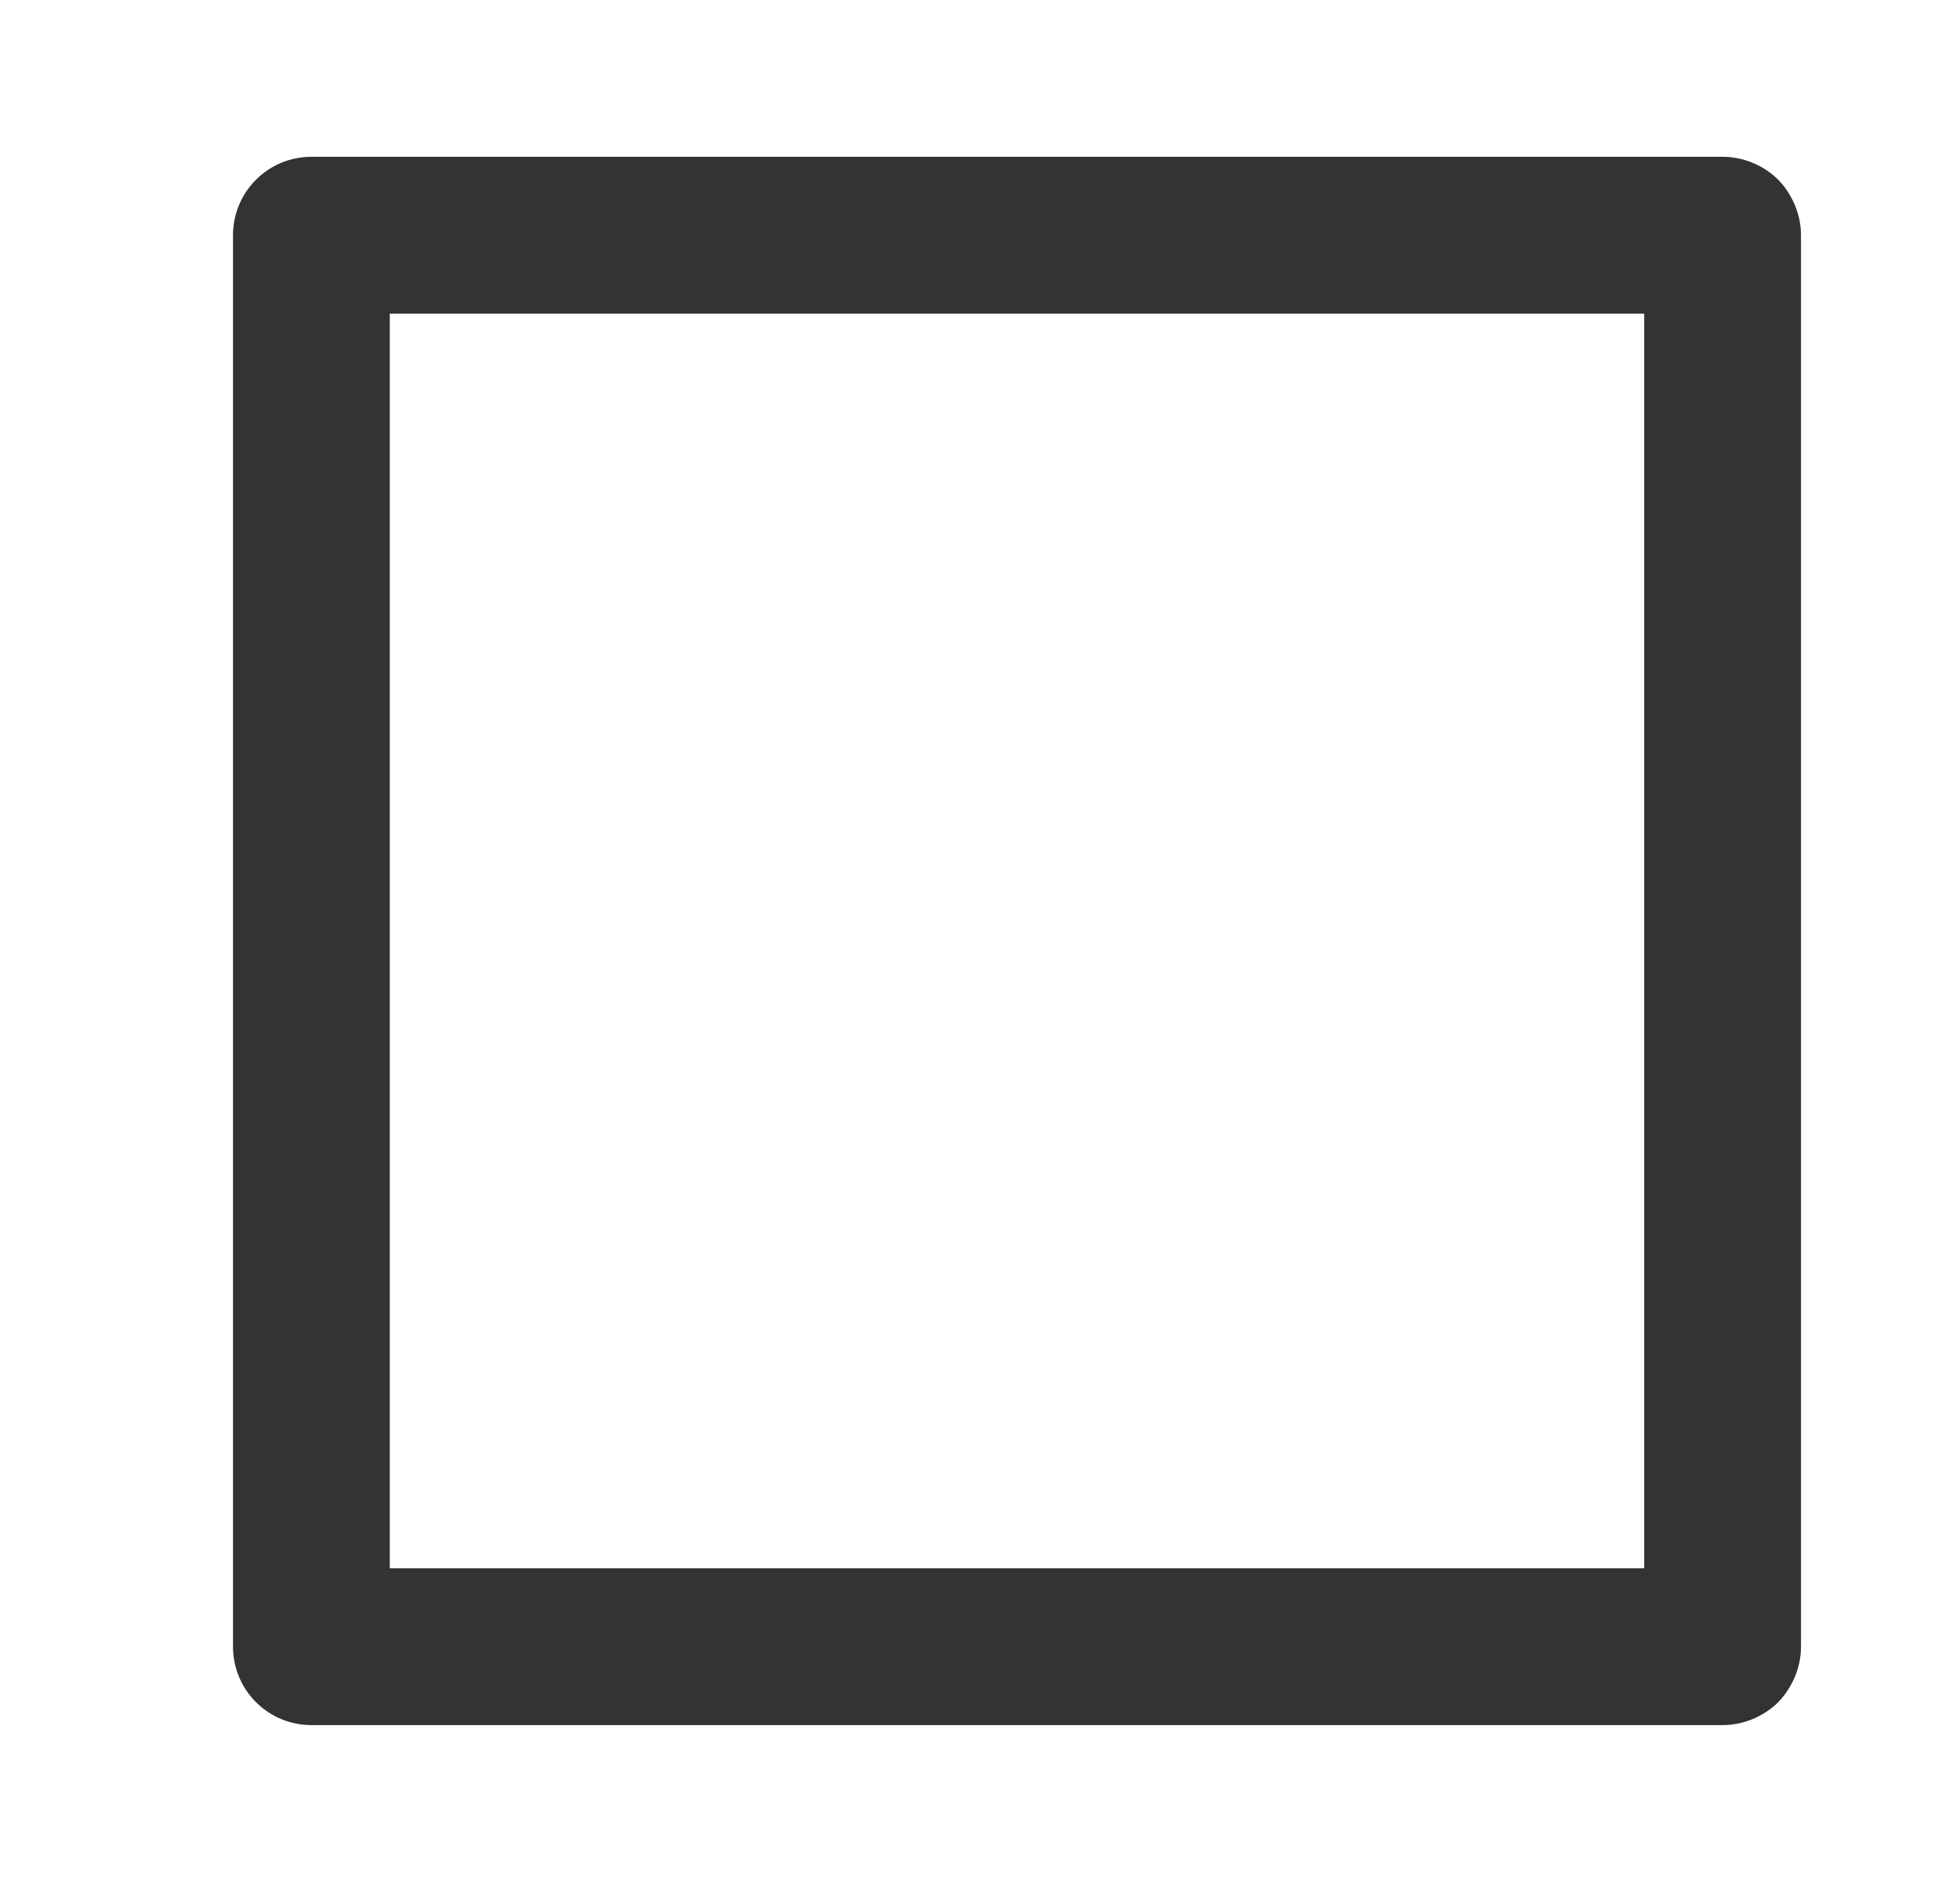
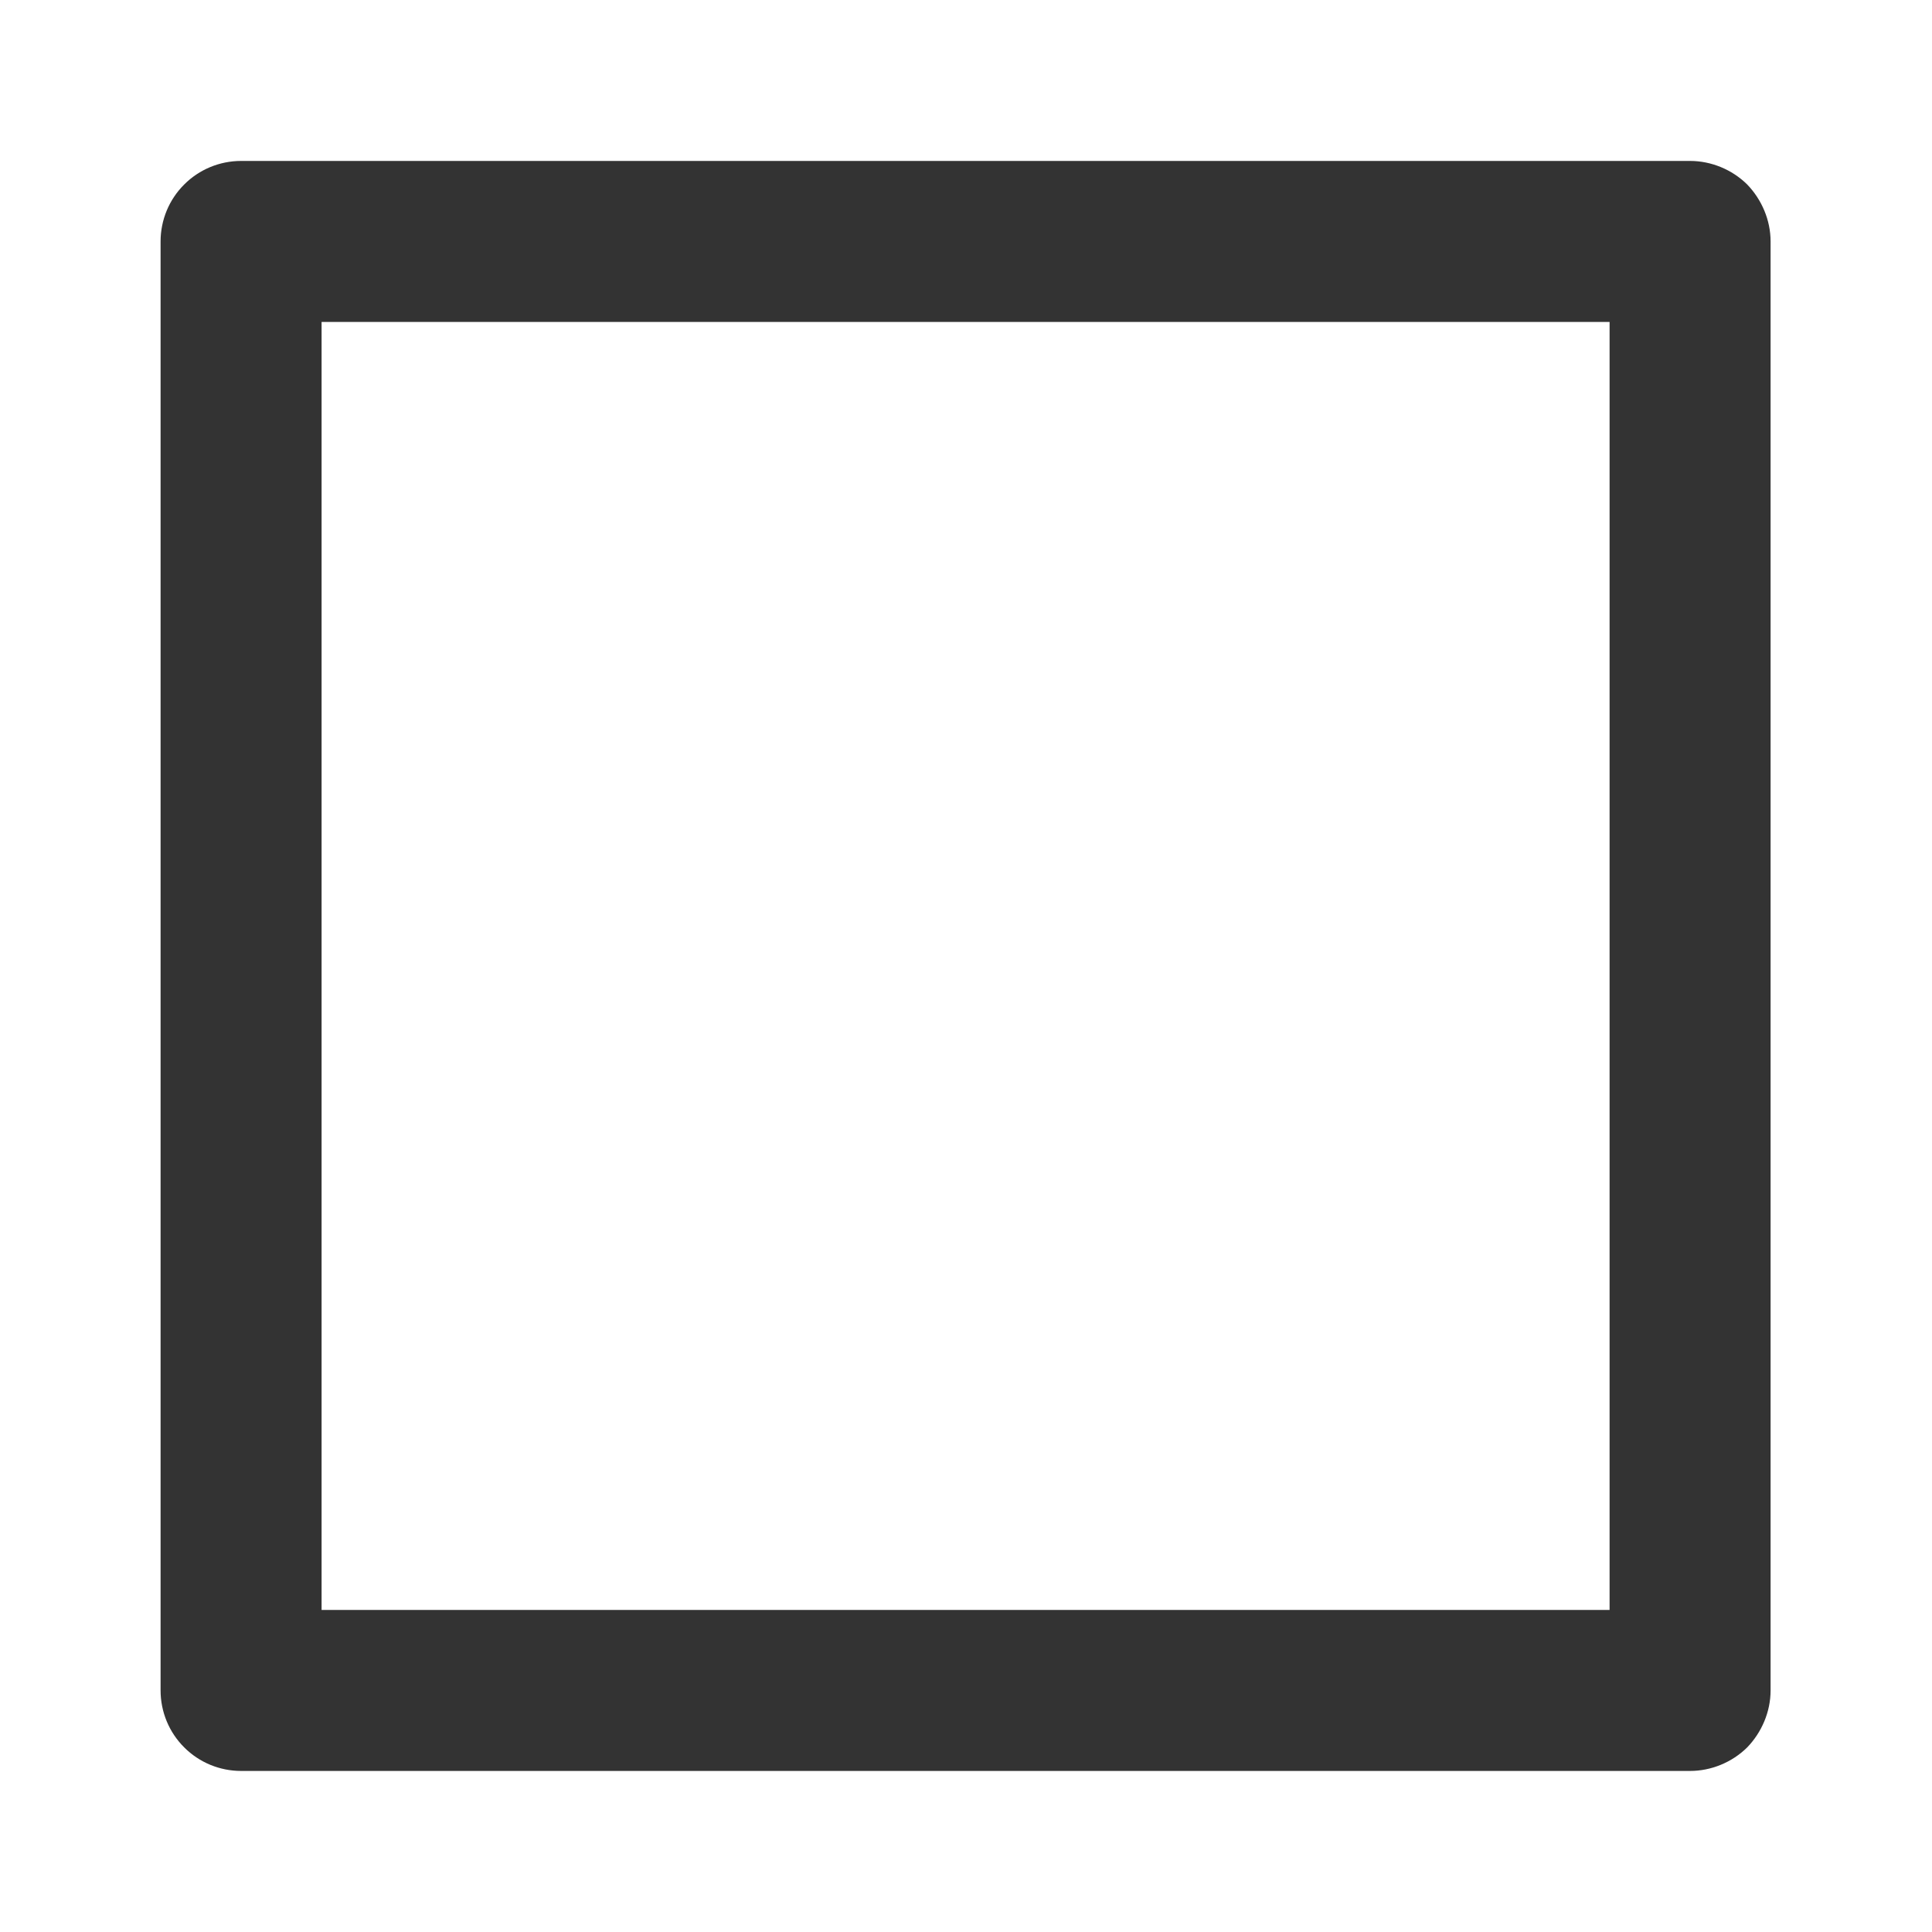
- <svg xmlns="http://www.w3.org/2000/svg" width="25px" height="24px" version="1.1" xml:space="preserve" style="fill-rule:evenodd;clip-rule:evenodd;stroke-linejoin:round;stroke-miterlimit:1.414;">
-   <g transform="matrix(1,0,0,1,-674,-176)">
-     <g id="basic.regular.square" transform="matrix(0.800768,0,0,0.984948,674.977,176)">
+ <svg xmlns="http://www.w3.org/2000/svg" width="24px" height="24px" version="1.1" xml:space="preserve" style="fill-rule:evenodd;clip-rule:evenodd;stroke-linejoin:round;stroke-miterlimit:1.414;">
+   <g transform="matrix(1,0,0,1,-675,-176)">
+     <g id="basic.regular.square" transform="matrix(0.800768,0,0,0.984948,675,176)">
      <rect x="0" y="0" width="29.971" height="24.367" style="fill:none;" />
      <g transform="matrix(1.2488,0,0,1.01528,-1245.06,-178.69)">
        <path d="M1018,178C1018.26,178 1018.52,178.105 1018.71,178.293C1018.89,178.48 1019,178.735 1019,179C1019,182.414 1019,193.586 1019,197C1019,197.265 1018.89,197.52 1018.71,197.707C1018.52,197.895 1018.26,198 1018,198C1014.59,198 1003.41,198 1000,198C999.735,198 999.48,197.895 999.293,197.707C999.105,197.52 999,197.265 999,197C999,193.586 999,182.414 999,179C999,178.735 999.105,178.48 999.293,178.293C999.48,178.105 999.735,178 1000,178C1003.41,178 1014.59,178 1018,178ZM1017,180L1001,180L1001,196L1017,196L1017,180Z" style="fill:rgb(51,51,51);" />
      </g>
    </g>
  </g>
</svg>
